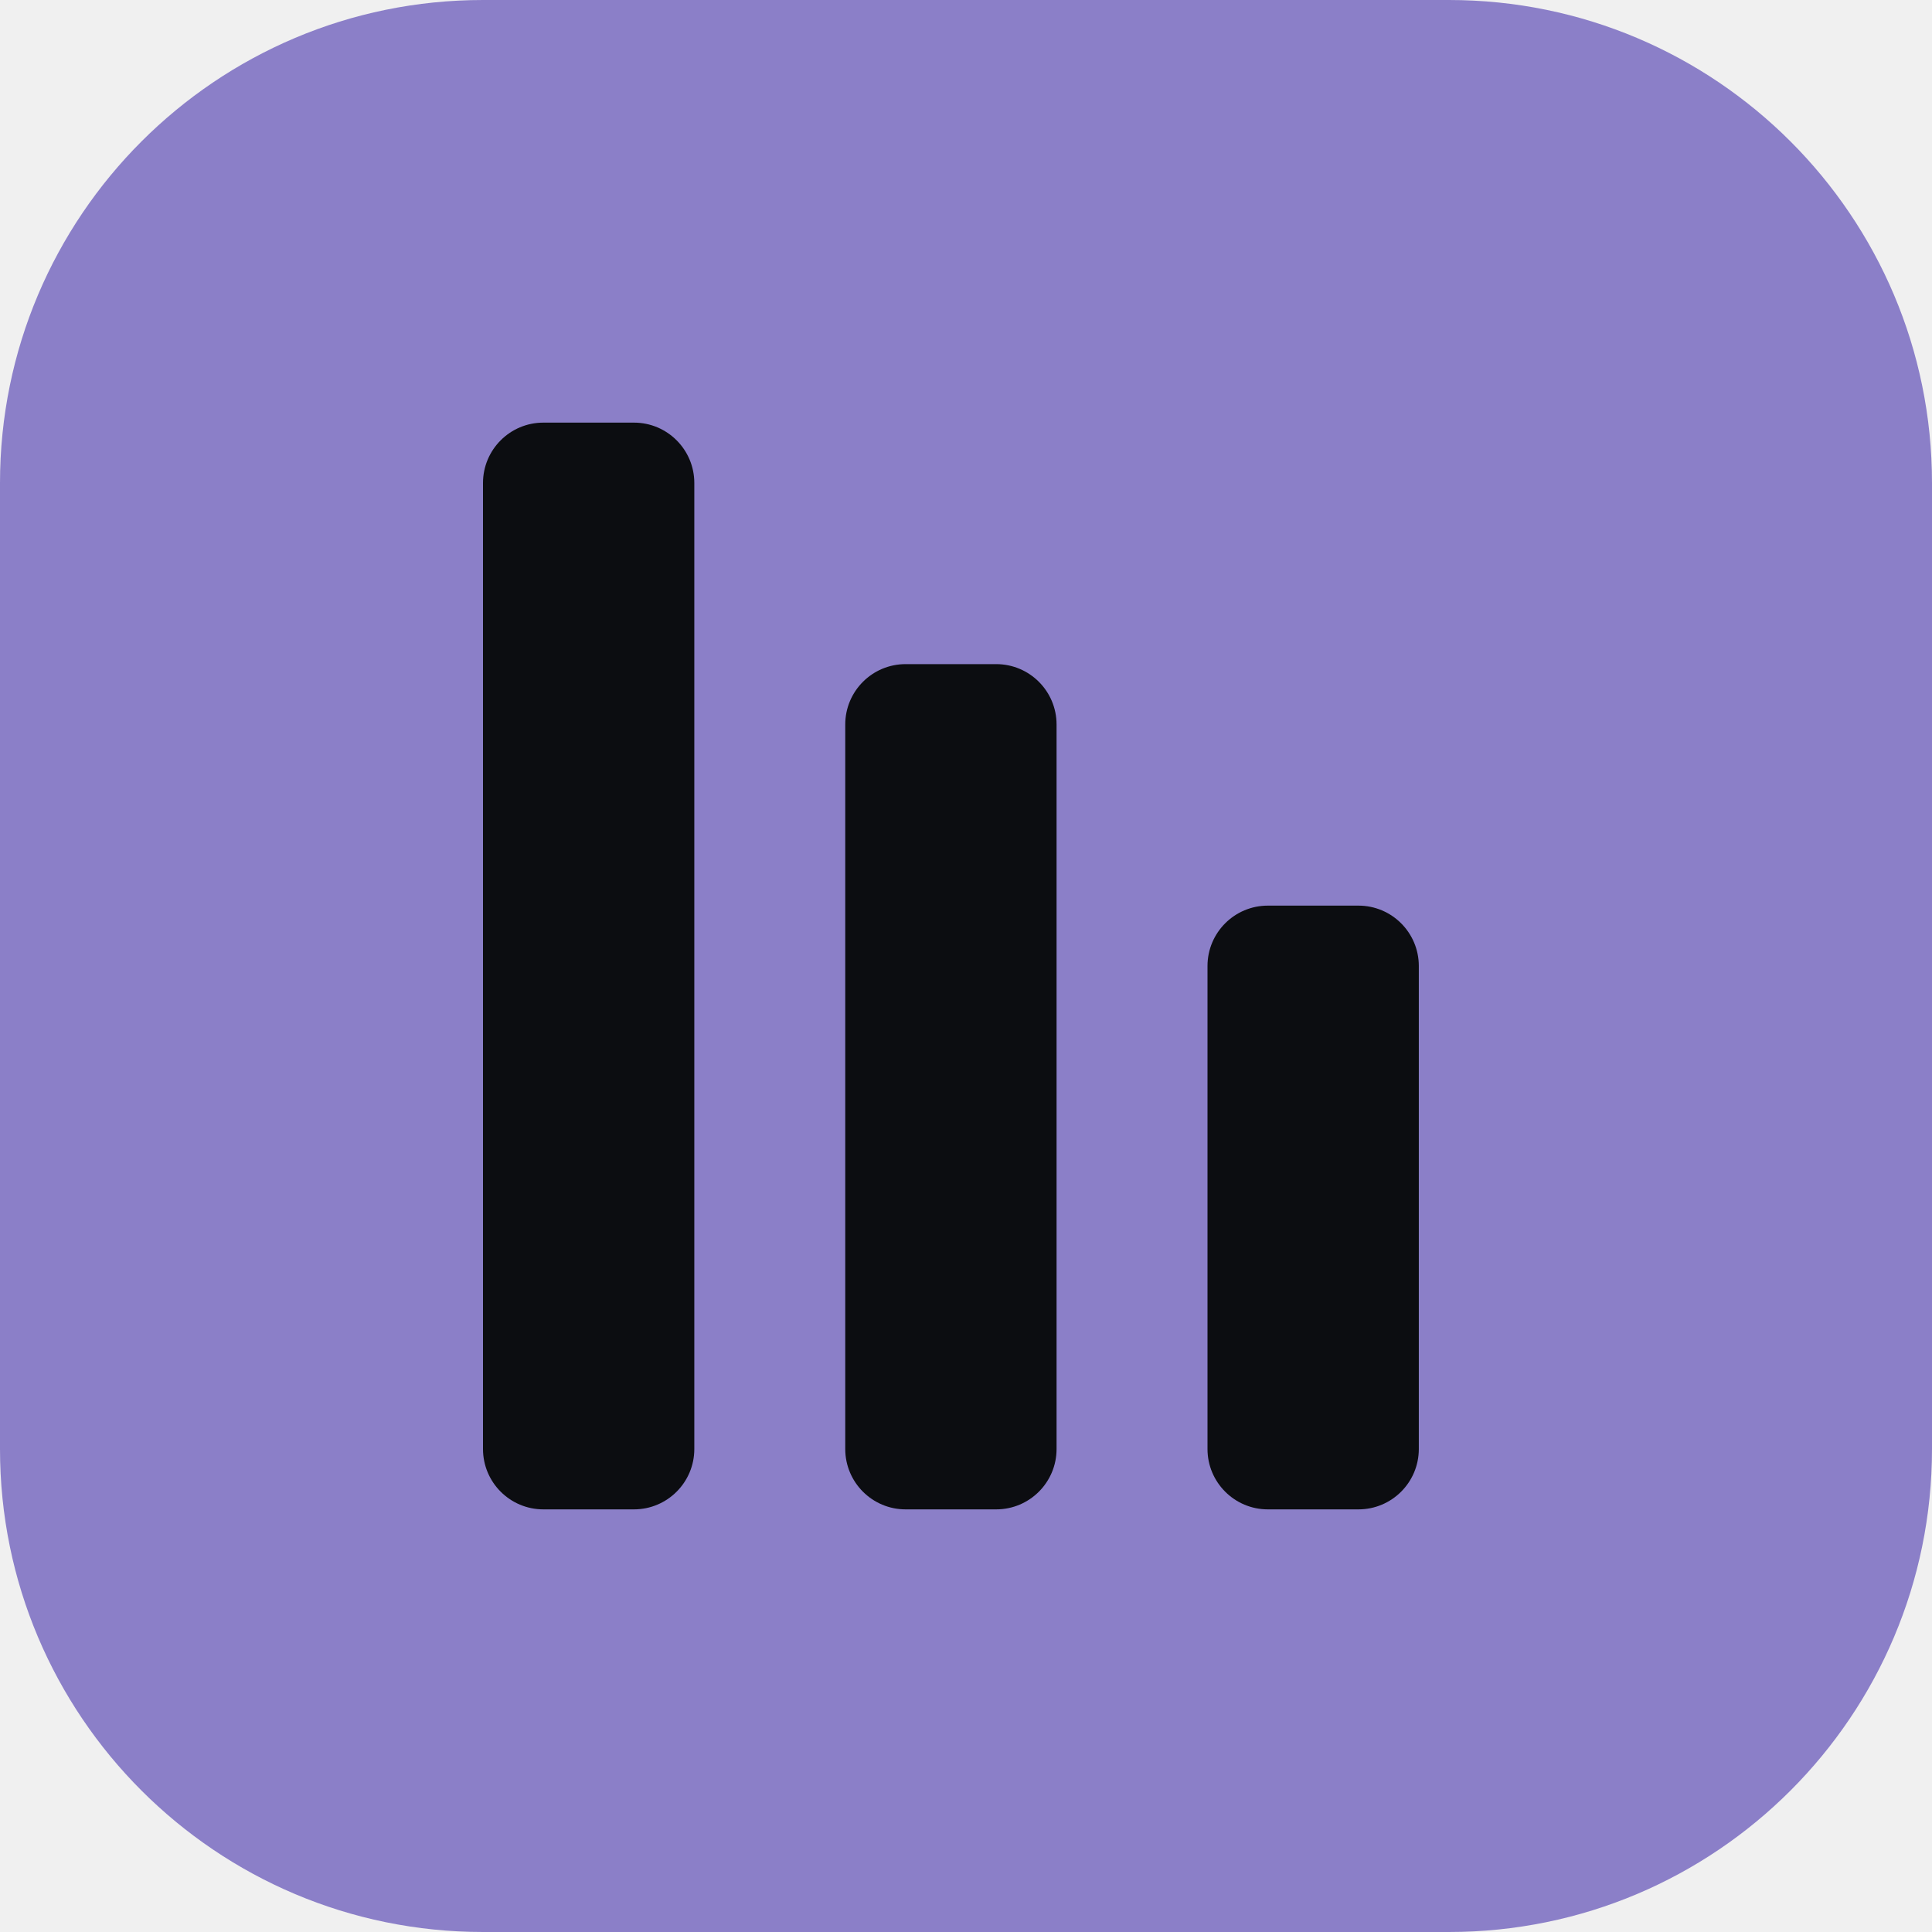
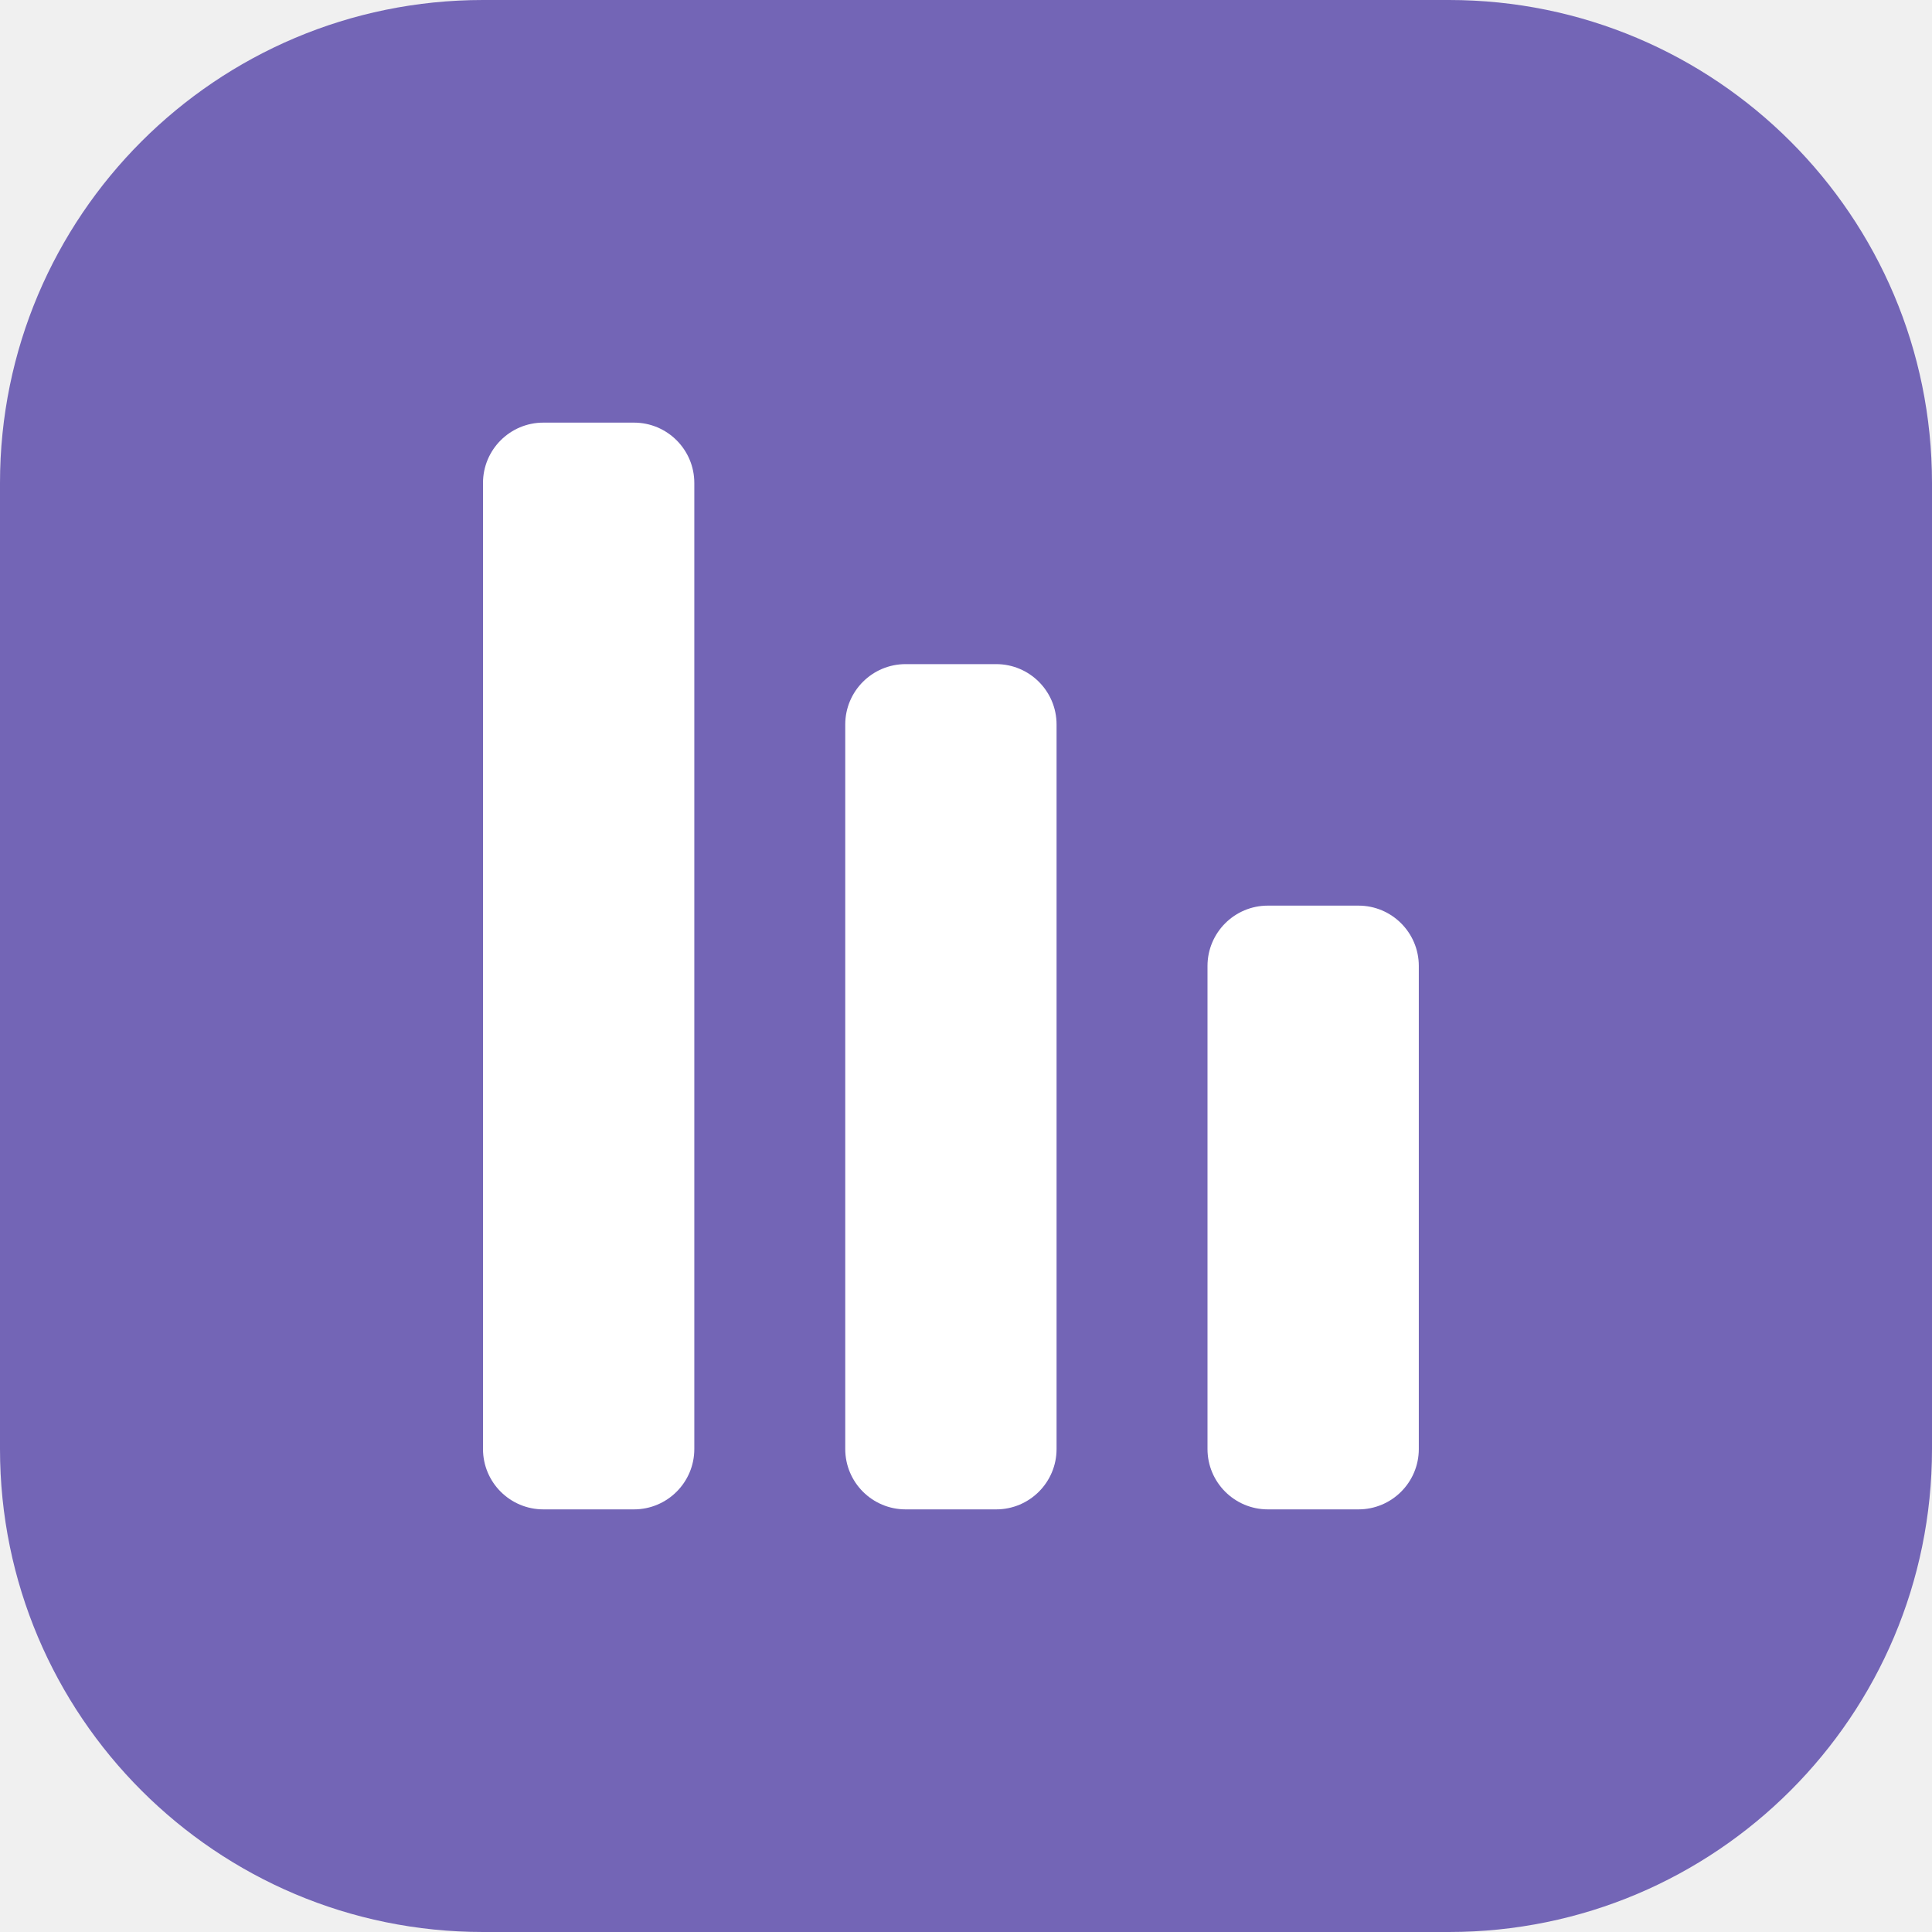
<svg xmlns="http://www.w3.org/2000/svg" viewBox="0 0 32 32">
-   <rect width="32" height="32" rx="8" fill="#8b7fc8" />
-   <g fill="#0c0d11">
+   <rect width="32" height="32" rx="8" fill="#7365b6" />
+   <g fill="#ffffff">
    <rect x="8" y="7" width="3.5" height="18" rx="1" />
    <rect x="14" y="11" width="3.5" height="14" rx="1" />
    <rect x="20" y="15" width="3.5" height="10" rx="1" />
  </g>
</svg>
